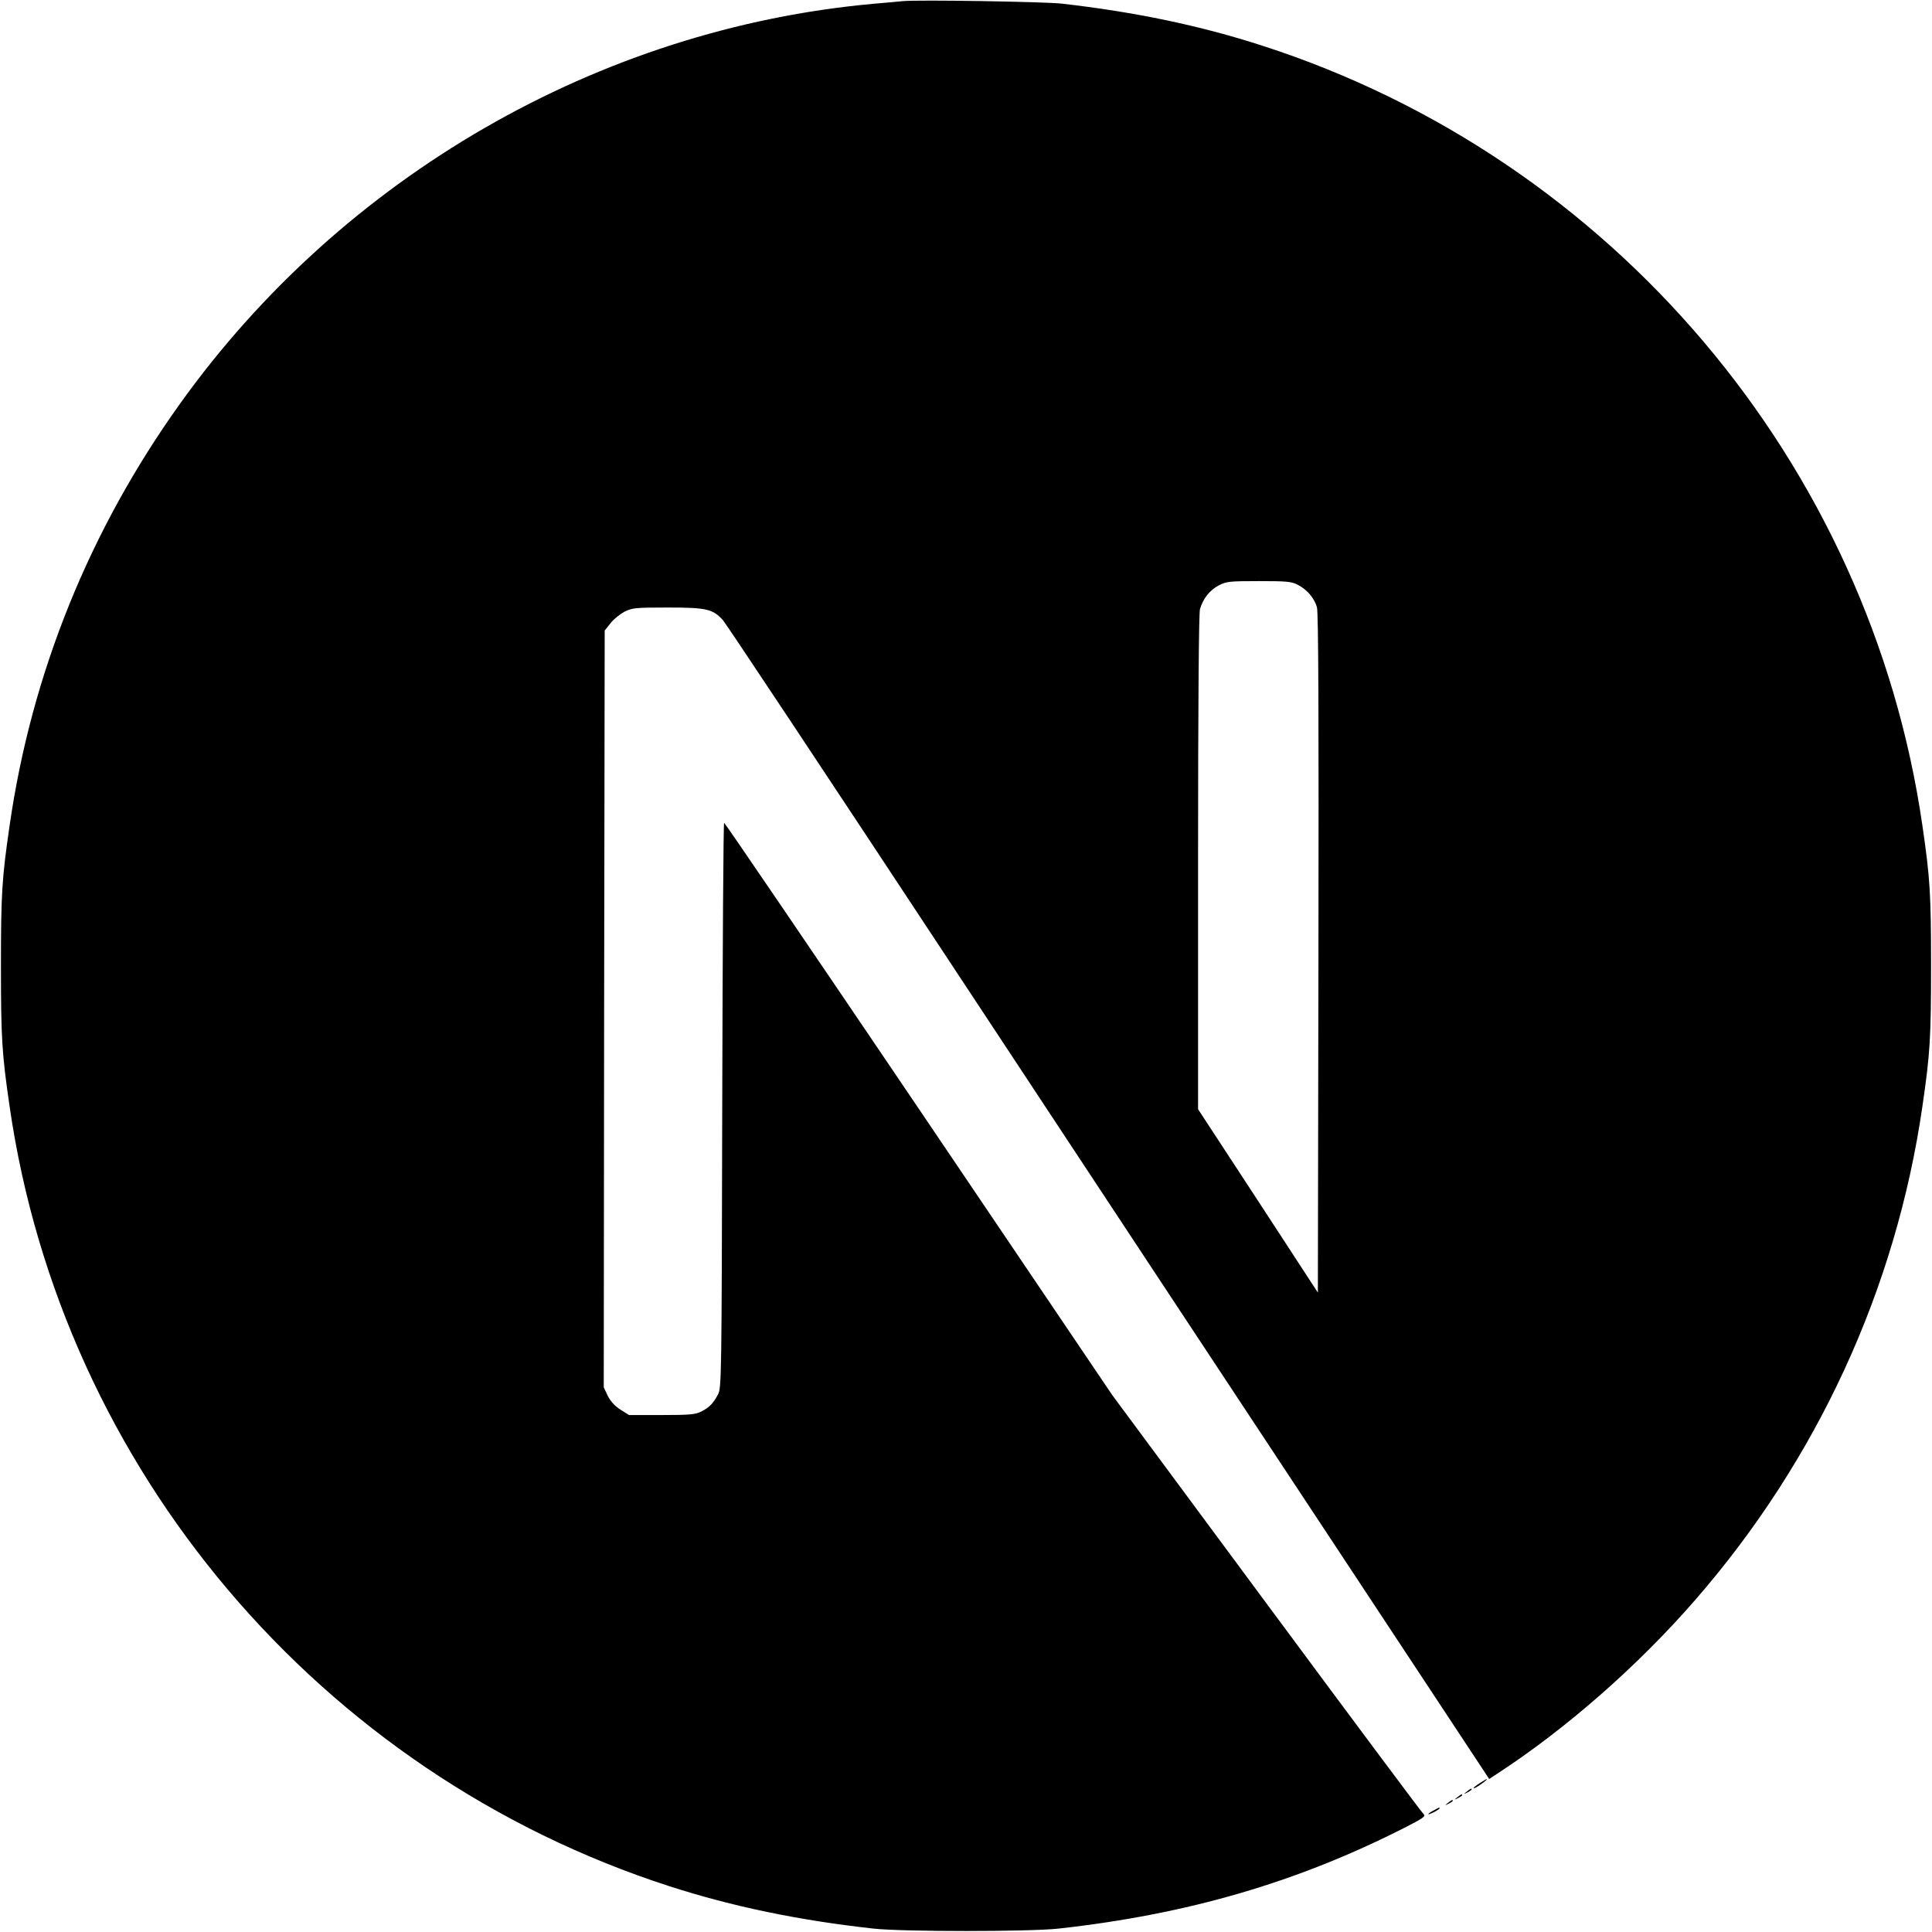
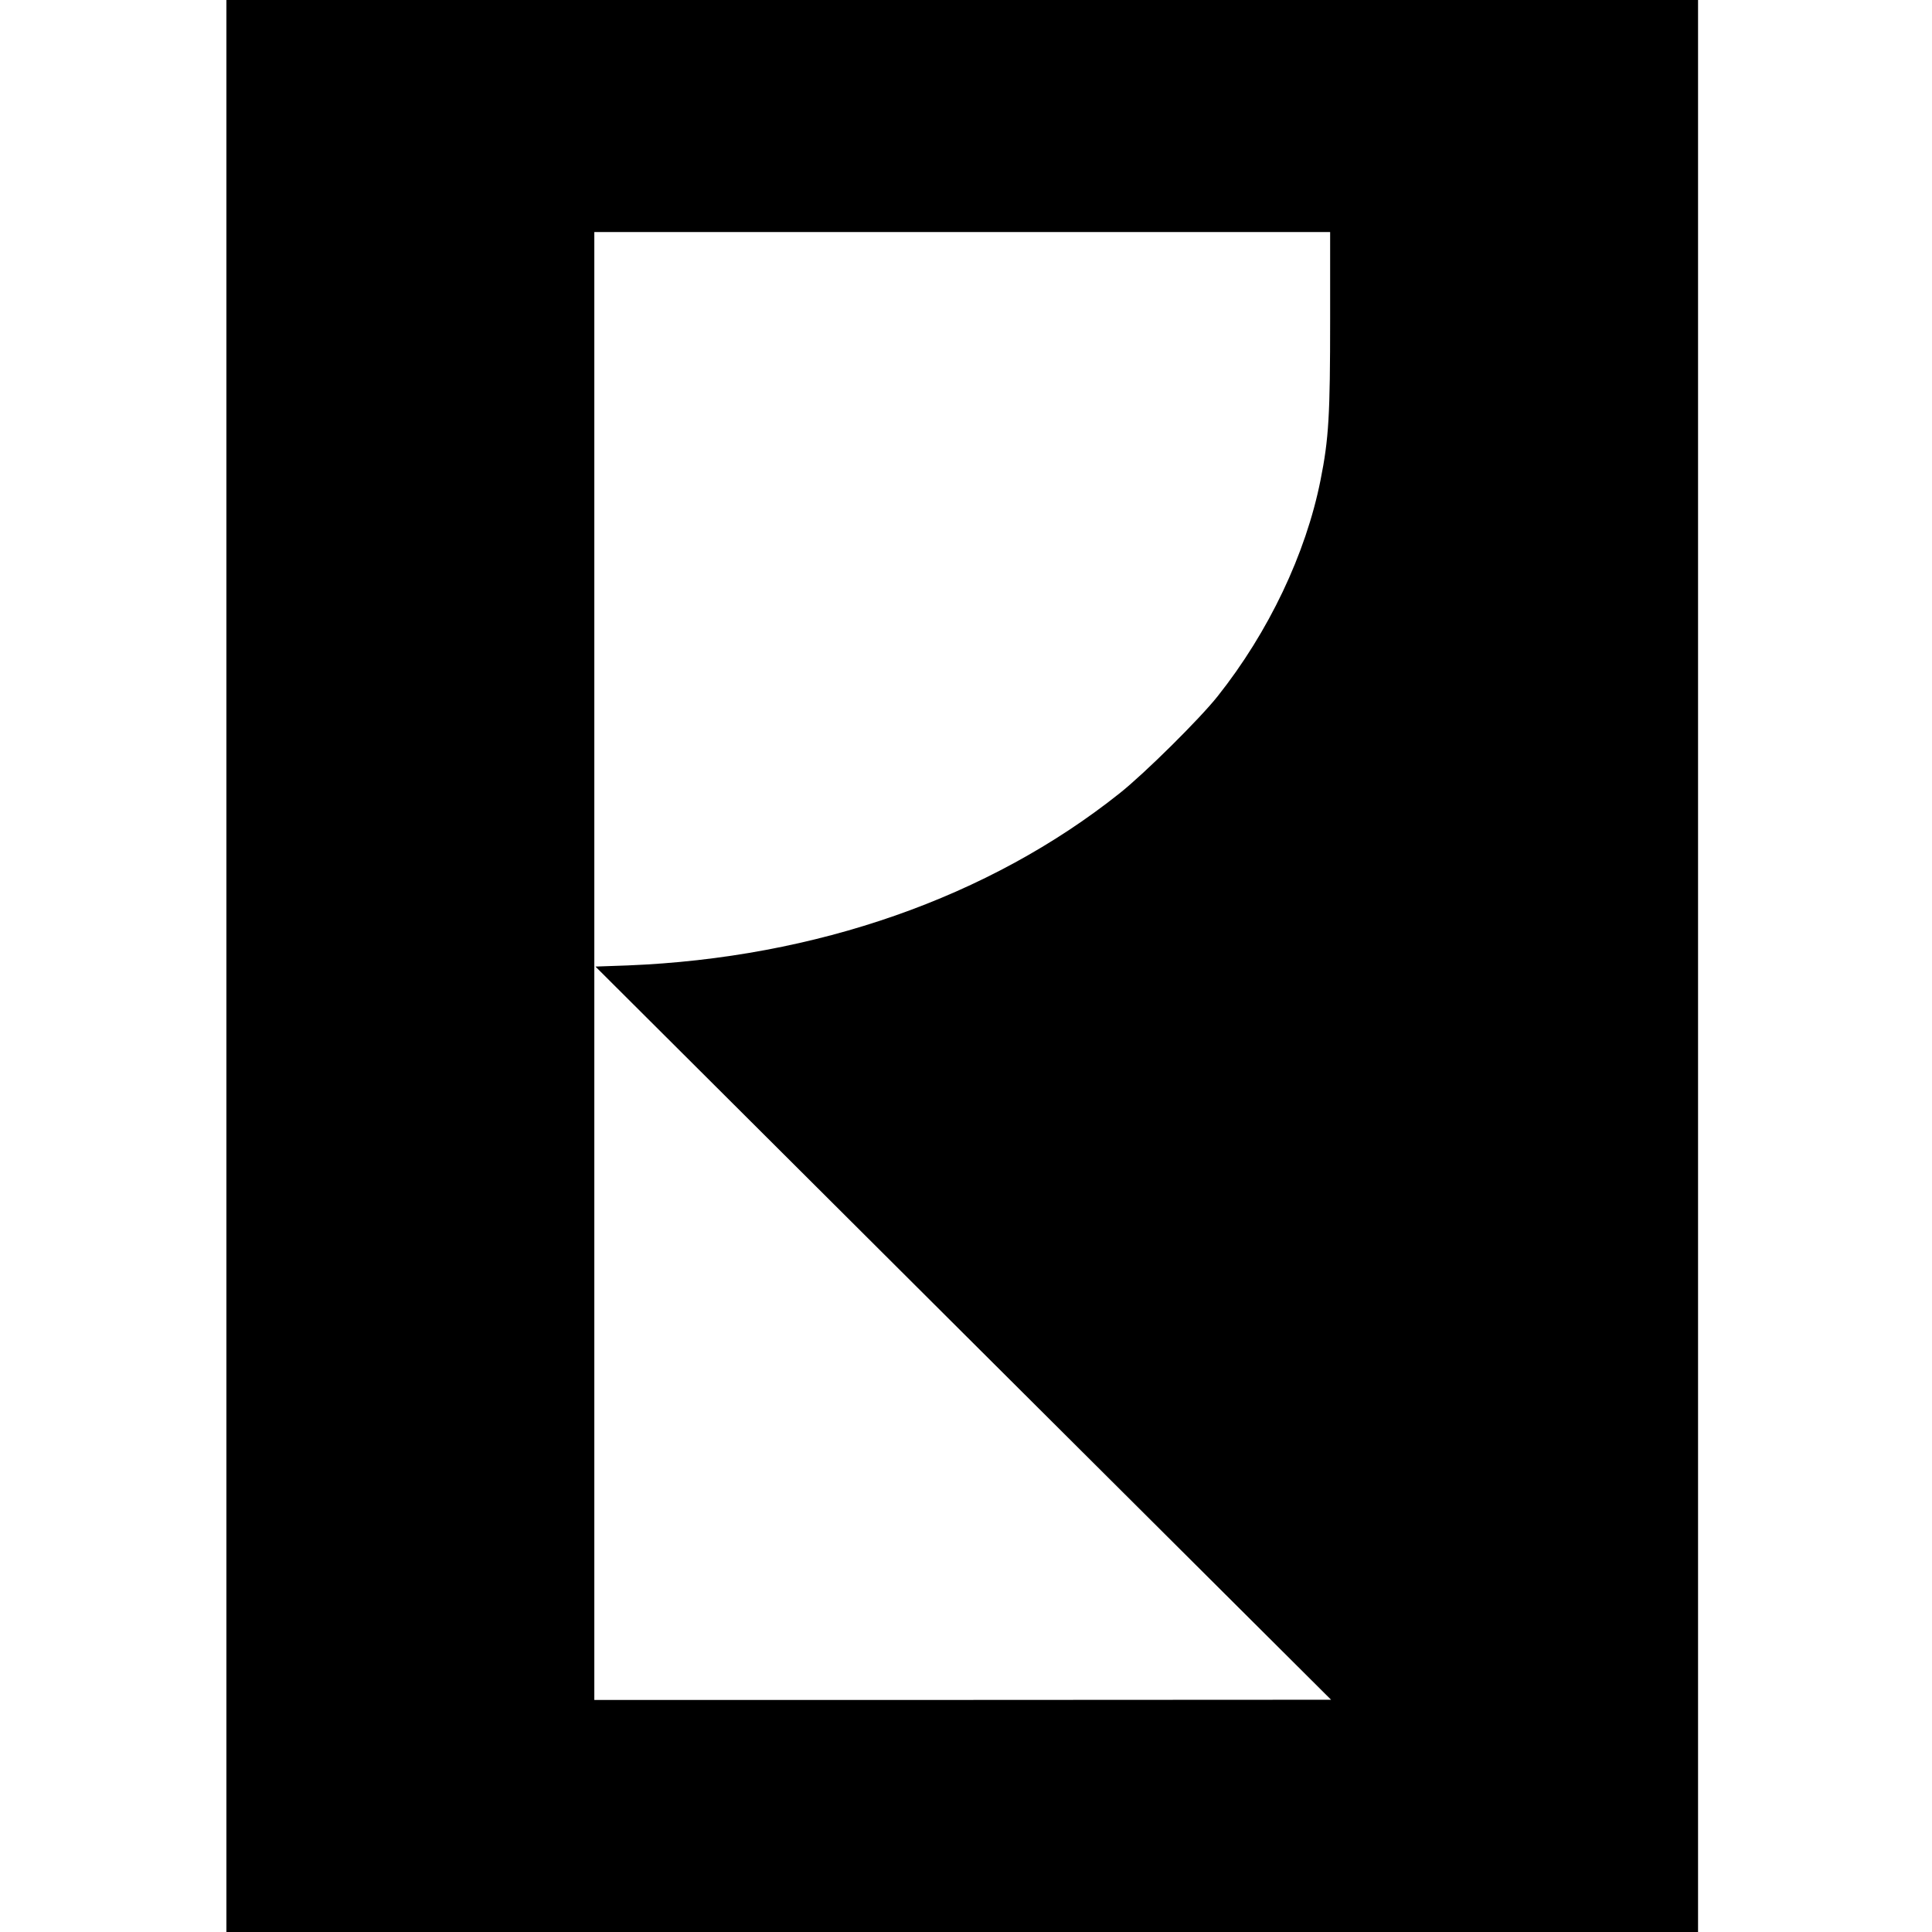
<svg xmlns="http://www.w3.org/2000/svg" version="1.0" width="1024pt" height="1024pt" viewBox="0 0 1024 1024" preserveAspectRatio="xMidYMid meet">
  <g transform="translate(0,1024) scale(0.1,-0.1)" fill="#000000" stroke="none">
-     <path d="M4785 10234 c-22 -2 -92 -9 -155 -14 -1453 -131 -2814 -915 -3676 -2120 -480 -670 -787 -1430 -903 -2235 -41 -281 -46 -364 -46 -745 0 -381 5 -464 46 -745 278 -1921 1645 -3535 3499 -4133 332 -107 682 -180 1080 -224 155 -17 825 -17 980 0 687 76 1269 246 1843 539 88 45 105 57 93 67 -8 6 -383 509 -833 1117 l-818 1105 -1025 1517 c-564 834 -1028 1516 -1032 1516 -4 1 -8 -673 -10 -1496 -3 -1441 -4 -1499 -22 -1533 -26 -49 -46 -69 -88 -91 -32 -16 -60 -19 -211 -19 l-173 0 -46 29 c-30 19 -52 44 -67 73 l-21 45 2 2005 3 2006 31 39 c16 21 50 48 74 61 41 20 57 22 230 22 204 0 238 -8 291 -66 15 -16 570 -852 1234 -1859 664 -1007 1572 -2382 2018 -3057 l810 -1227 41 27 c363 236 747 572 1051 922 647 743 1064 1649 1204 2615 41 281 46 364 46 745 0 381 -5 464 -46 745 -278 1921 -1645 3535 -3499 4133 -327 106 -675 179 -1065 223 -96 10 -757 21 -840 13z m2094 -3094 c48 -24 87 -70 101 -118 8 -26 10 -582 8 -1835 l-3 -1798 -317 486 -318 486 0 1307 c0 845 4 1320 10 1343 16 56 51 100 99 126 41 21 56 23 213 23 148 0 174 -2 207 -20z" />
-     <path d="M7843 789 c-35 -22 -46 -37 -15 -20 22 13 58 40 52 41 -3 0 -20 -10 -37 -21z" />
-     <path d="M7774 744 c-18 -14 -18 -15 4 -4 12 6 22 13 22 15 0 8 -5 6 -26 -11z" />
-     <path d="M7724 714 c-18 -14 -18 -15 4 -4 12 6 22 13 22 15 0 8 -5 6 -26 -11z" />
-     <path d="M7674 684 c-18 -14 -18 -15 4 -4 12 6 22 13 22 15 0 8 -5 6 -26 -11z" />
-     <path d="M7598 644 c-38 -20 -36 -28 2 -9 17 9 30 18 30 20 0 7 -1 6 -32 -11z" />
+     <path d="M1200 5120 l0 -5120 3900 0 3900 0 0 5120 0 5120 -3900 0 -3900 0 0 -5120z m5850 3429 c0 -510 -7 -634 -51 -854 -78 -391 -275 -805 -545 -1145 -95 -120 -388 -410 -519 -514 -693 -552 -1610 -873 -2608 -913 l-171 -6 1949 -1943 1950 -1943 -1952 -1 -1953 0 0 3890 0 3890 1950 0 1950 0 0 -461z" />
  </g>
</svg>
